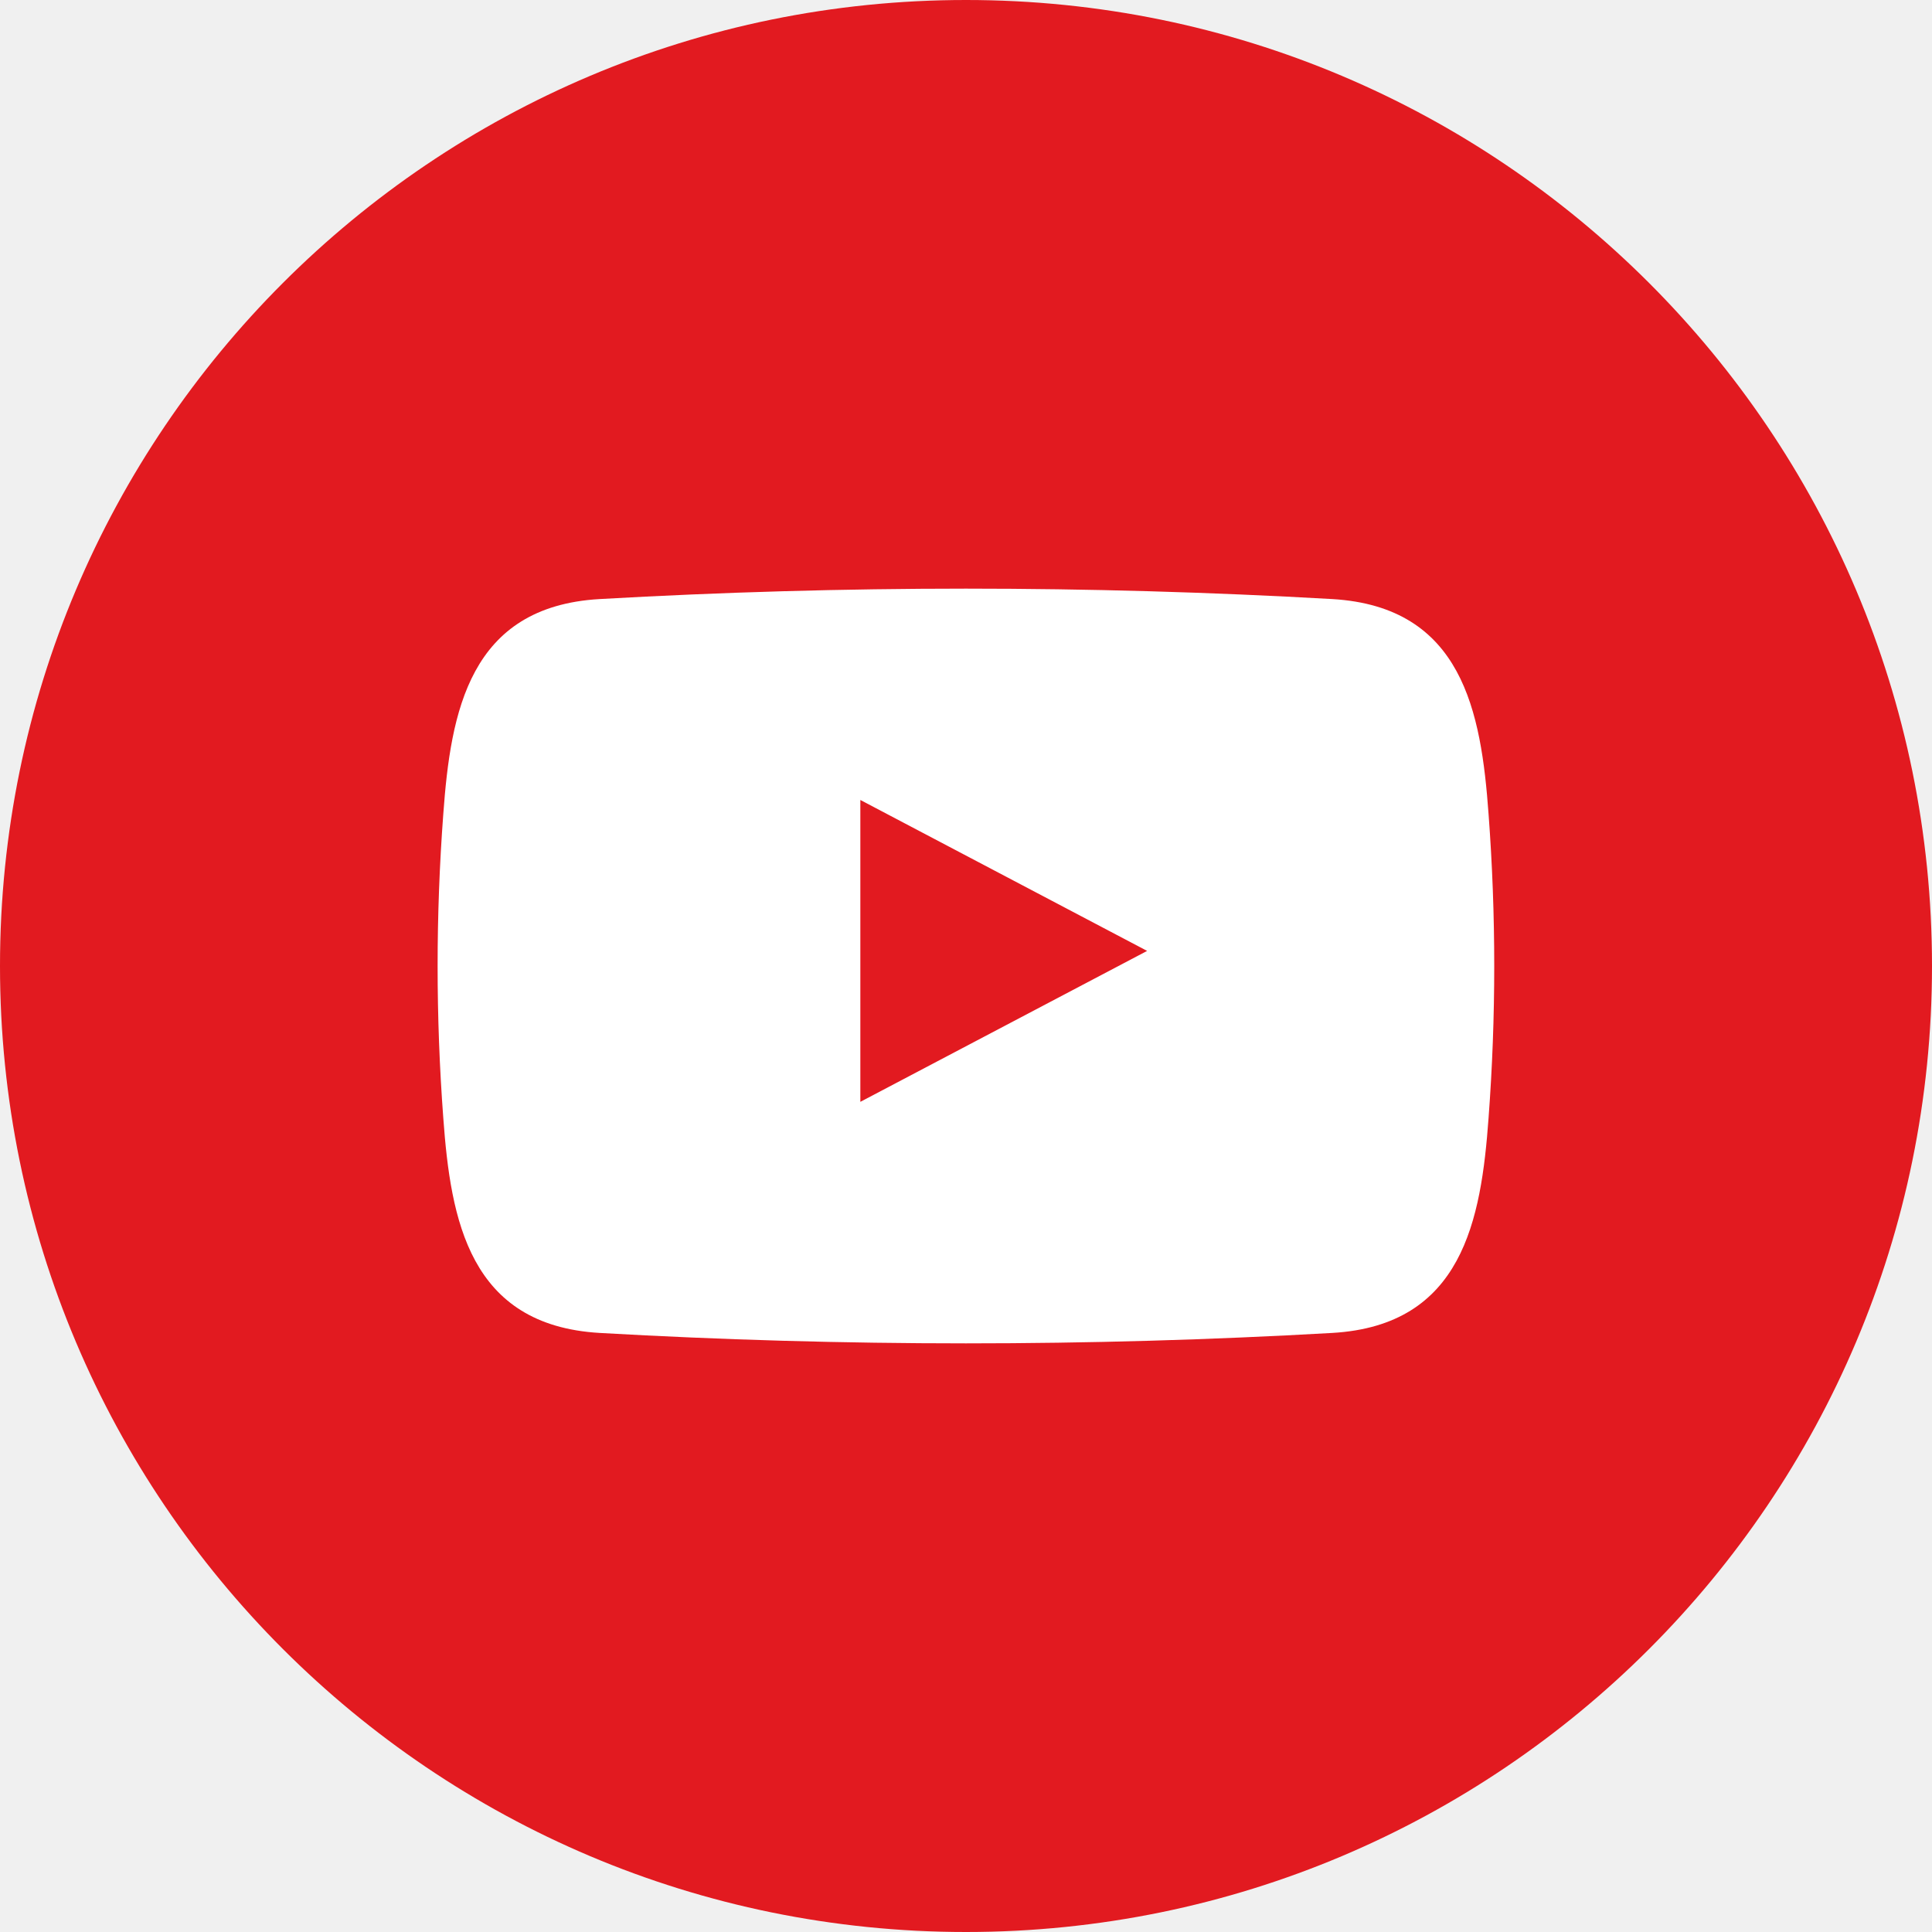
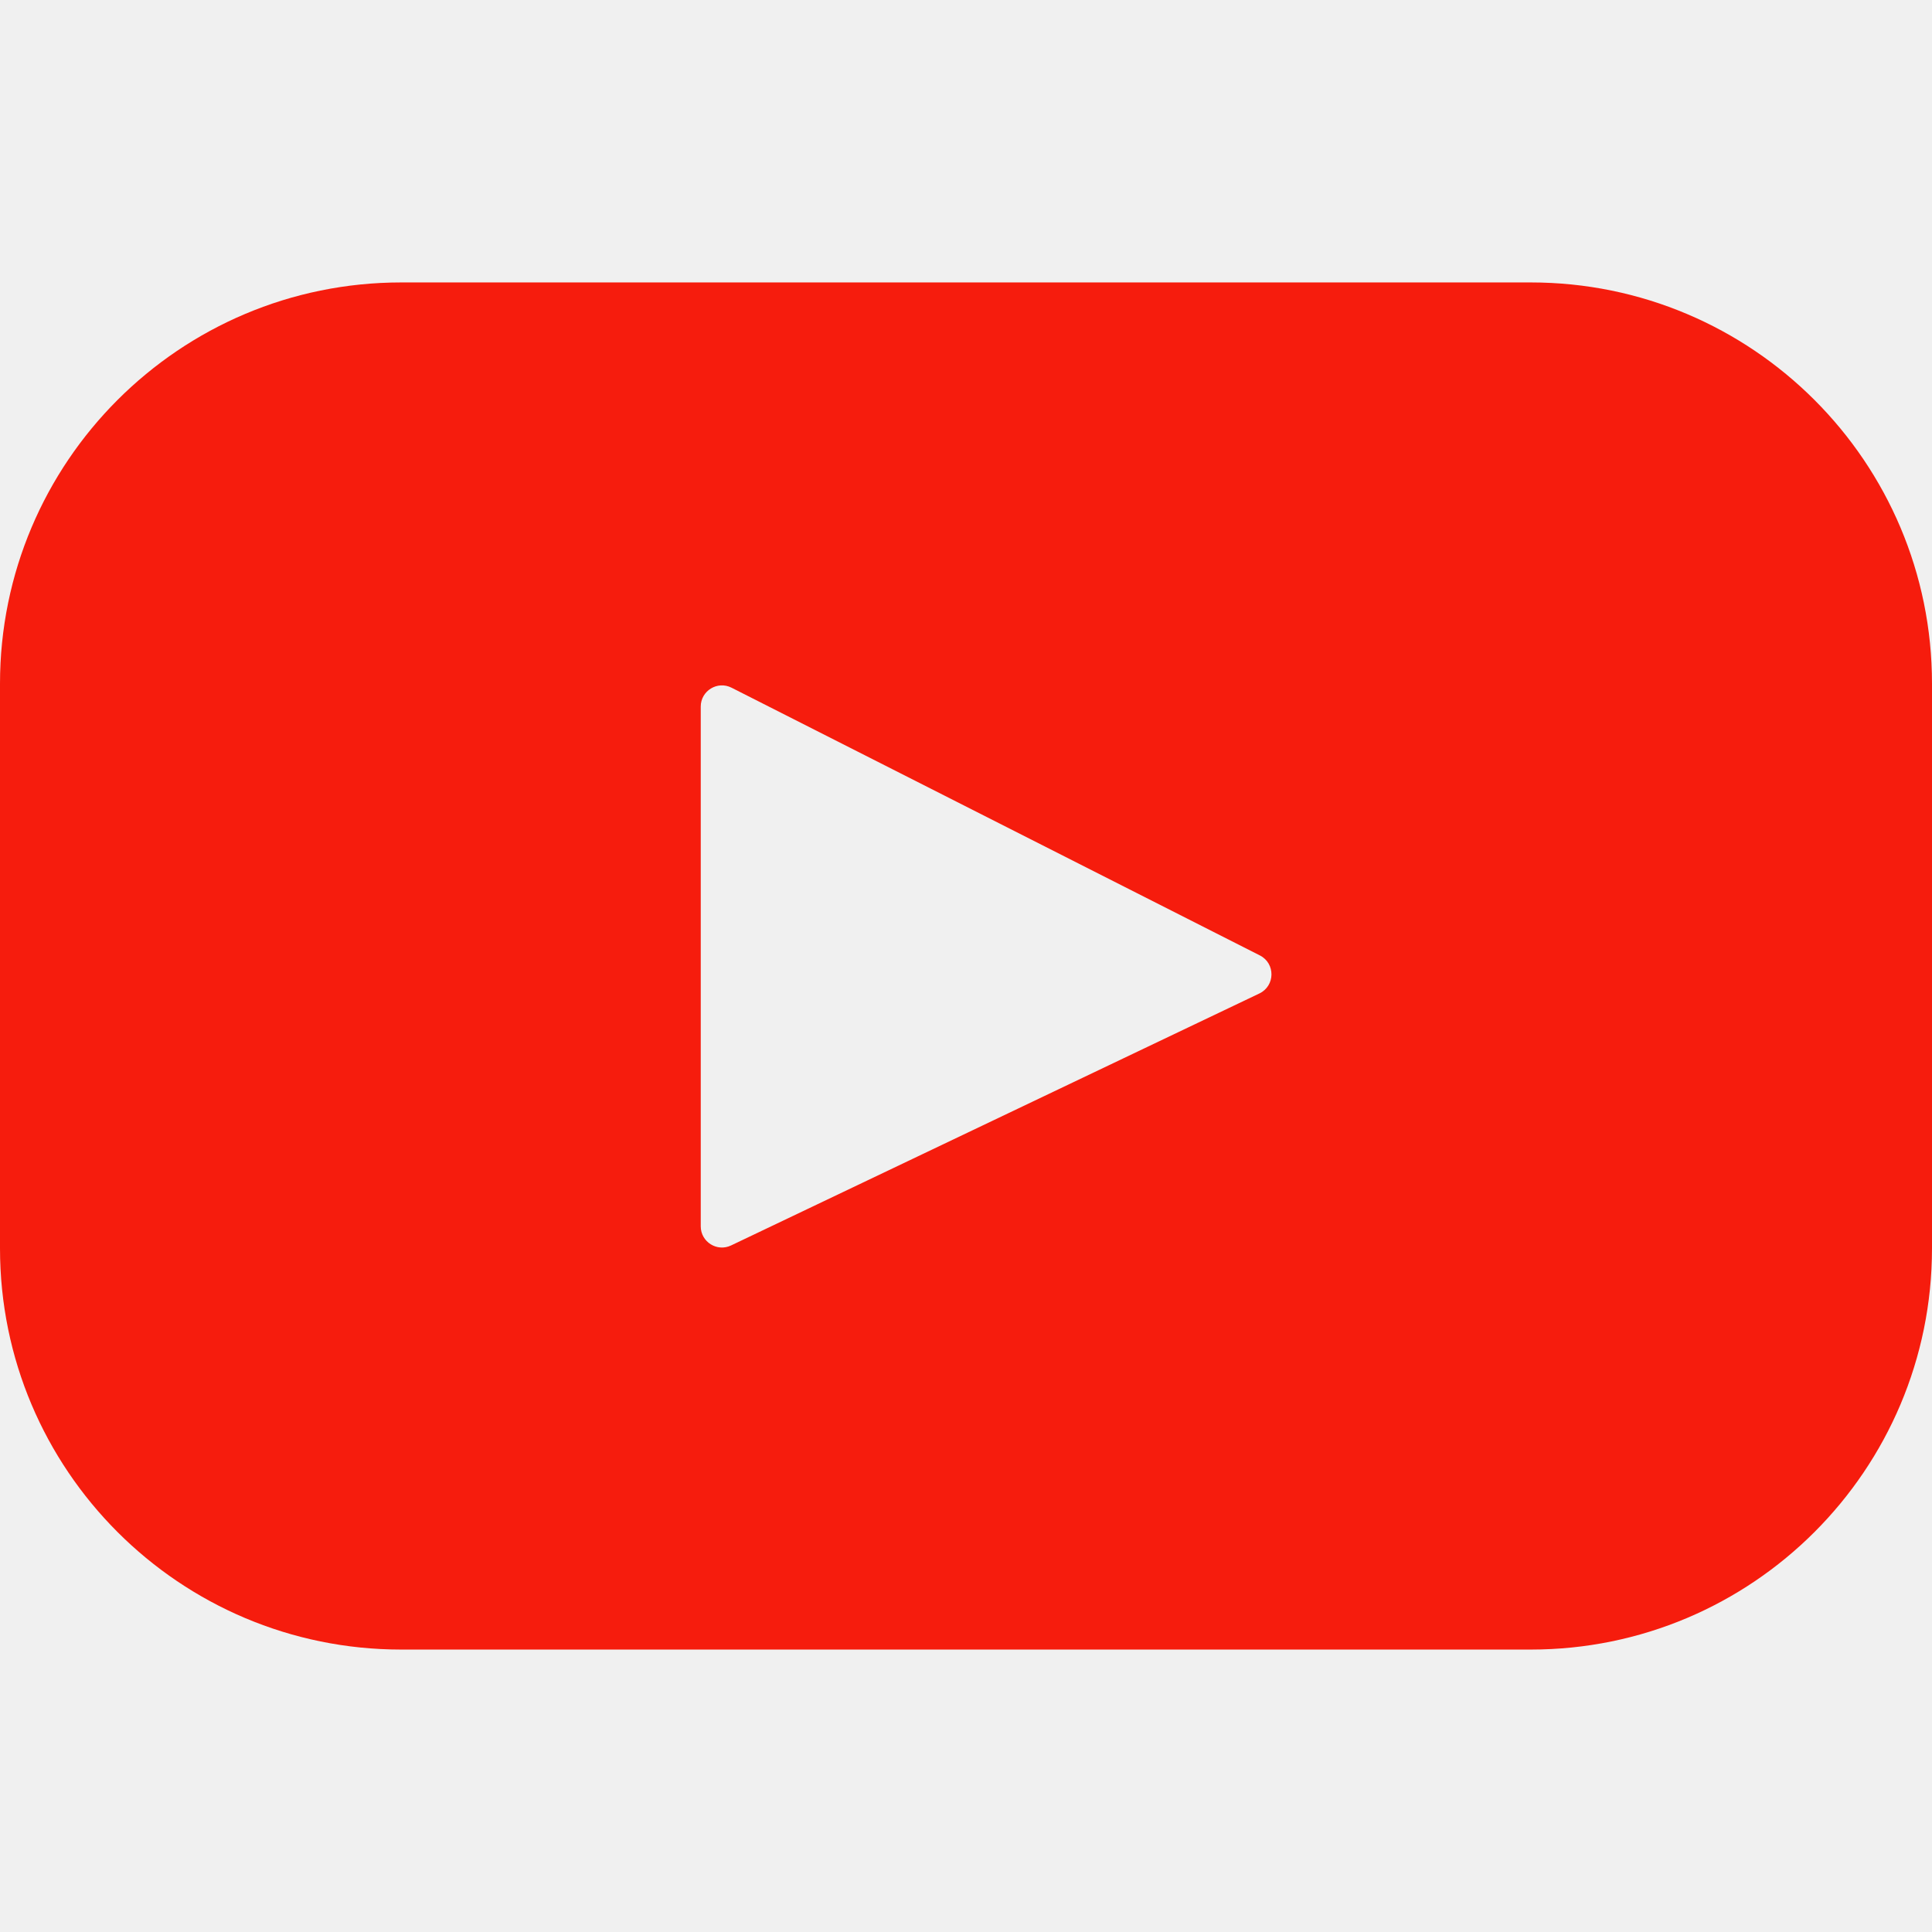
- <svg xmlns="http://www.w3.org/2000/svg" data-name="Layer 1" viewBox="0 0 128 128">
-   <circle cx="64" cy="64" r="64" fill="#e21a20" />
-   <path fill="#fff" fill-rule="evenodd" d="M98.62 53.92c-.49-6.75-1.72-13.72-10.35-14.23a426.5 426.5 0 0 0-48.55 0c-8.63.5-9.86 7.48-10.35 14.23a135 135 0 0 0 0 20.16c.49 6.75 1.72 13.72 10.35 14.23a426.5 426.5 0 0 0 48.55 0c8.63-.5 9.86-7.48 10.35-14.23a135 135 0 0 0 0-20.16ZM57 73V53l19 10Z" />
+ <svg xmlns="http://www.w3.org/2000/svg" version="1.1" id="Layer_1" x="0px" y="0px" viewBox="0 0 461.001 461.001" style="enable-background:new 0 0 461.001 461.001;" xml:space="preserve">
+   <g>
+     <path style="fill:#F61C0D;" d="M365.257,67.393H95.744C42.866,67.393,0,110.259,0,163.137v134.728   c0,52.878,42.866,95.744,95.744,95.744h269.513c52.878,0,95.744-42.866,95.744-95.744V163.137   C461.001,110.259,418.135,67.393,365.257,67.393z M300.506,237.056l-126.06,60.123c-3.359,1.602-7.239-0.847-7.239-4.568V168.607   c0-3.774,3.982-6.22,7.348-4.514l126.06,63.881C304.363,229.873,304.298,235.248,300.506,237.056z" />
+   </g>
+   <g>
+ </g>
+   <g>
+ </g>
+   <g>
+ </g>
+   <g>
+ </g>
+   <g>
+ </g>
+   <g>
+ </g>
+   <g>
+ </g>
+   <g>
+ </g>
+   <g>
+ </g>
+   <g>
+ </g>
+   <g>
+ </g>
+   <g>
+ </g>
+   <g>
+ </g>
+   <g>
+ </g>
+   <g>
+ </g>
</svg>
